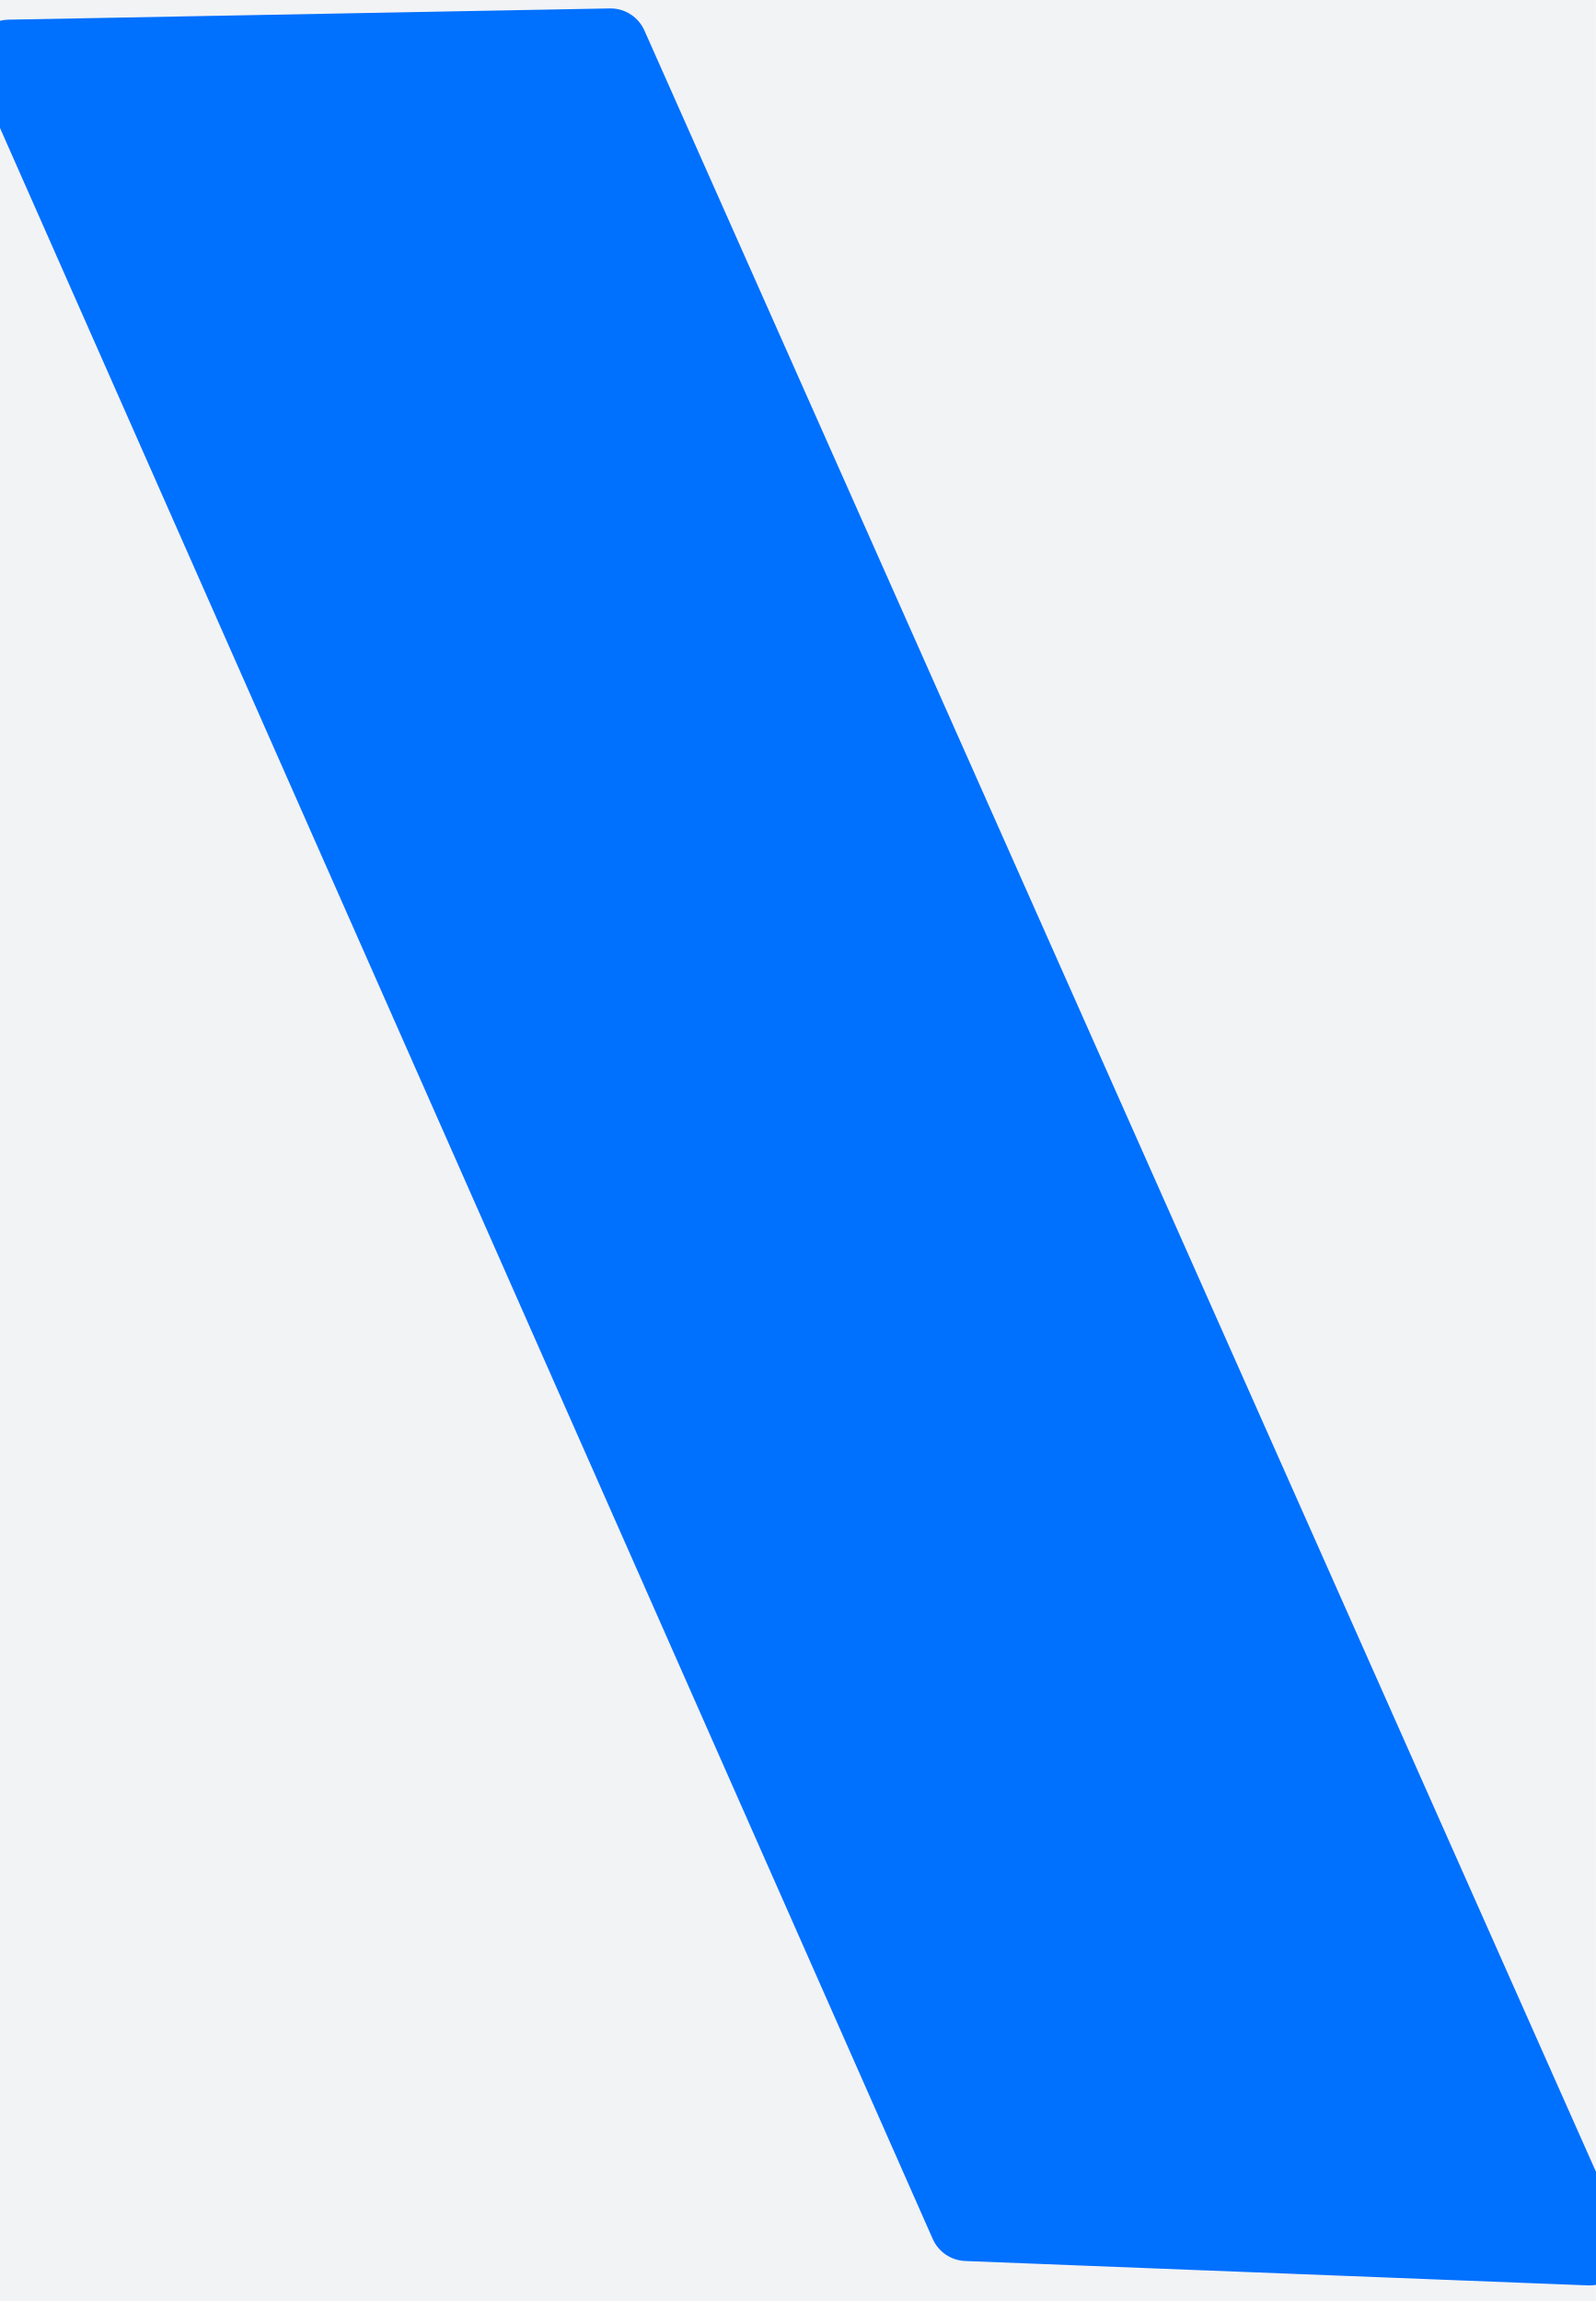
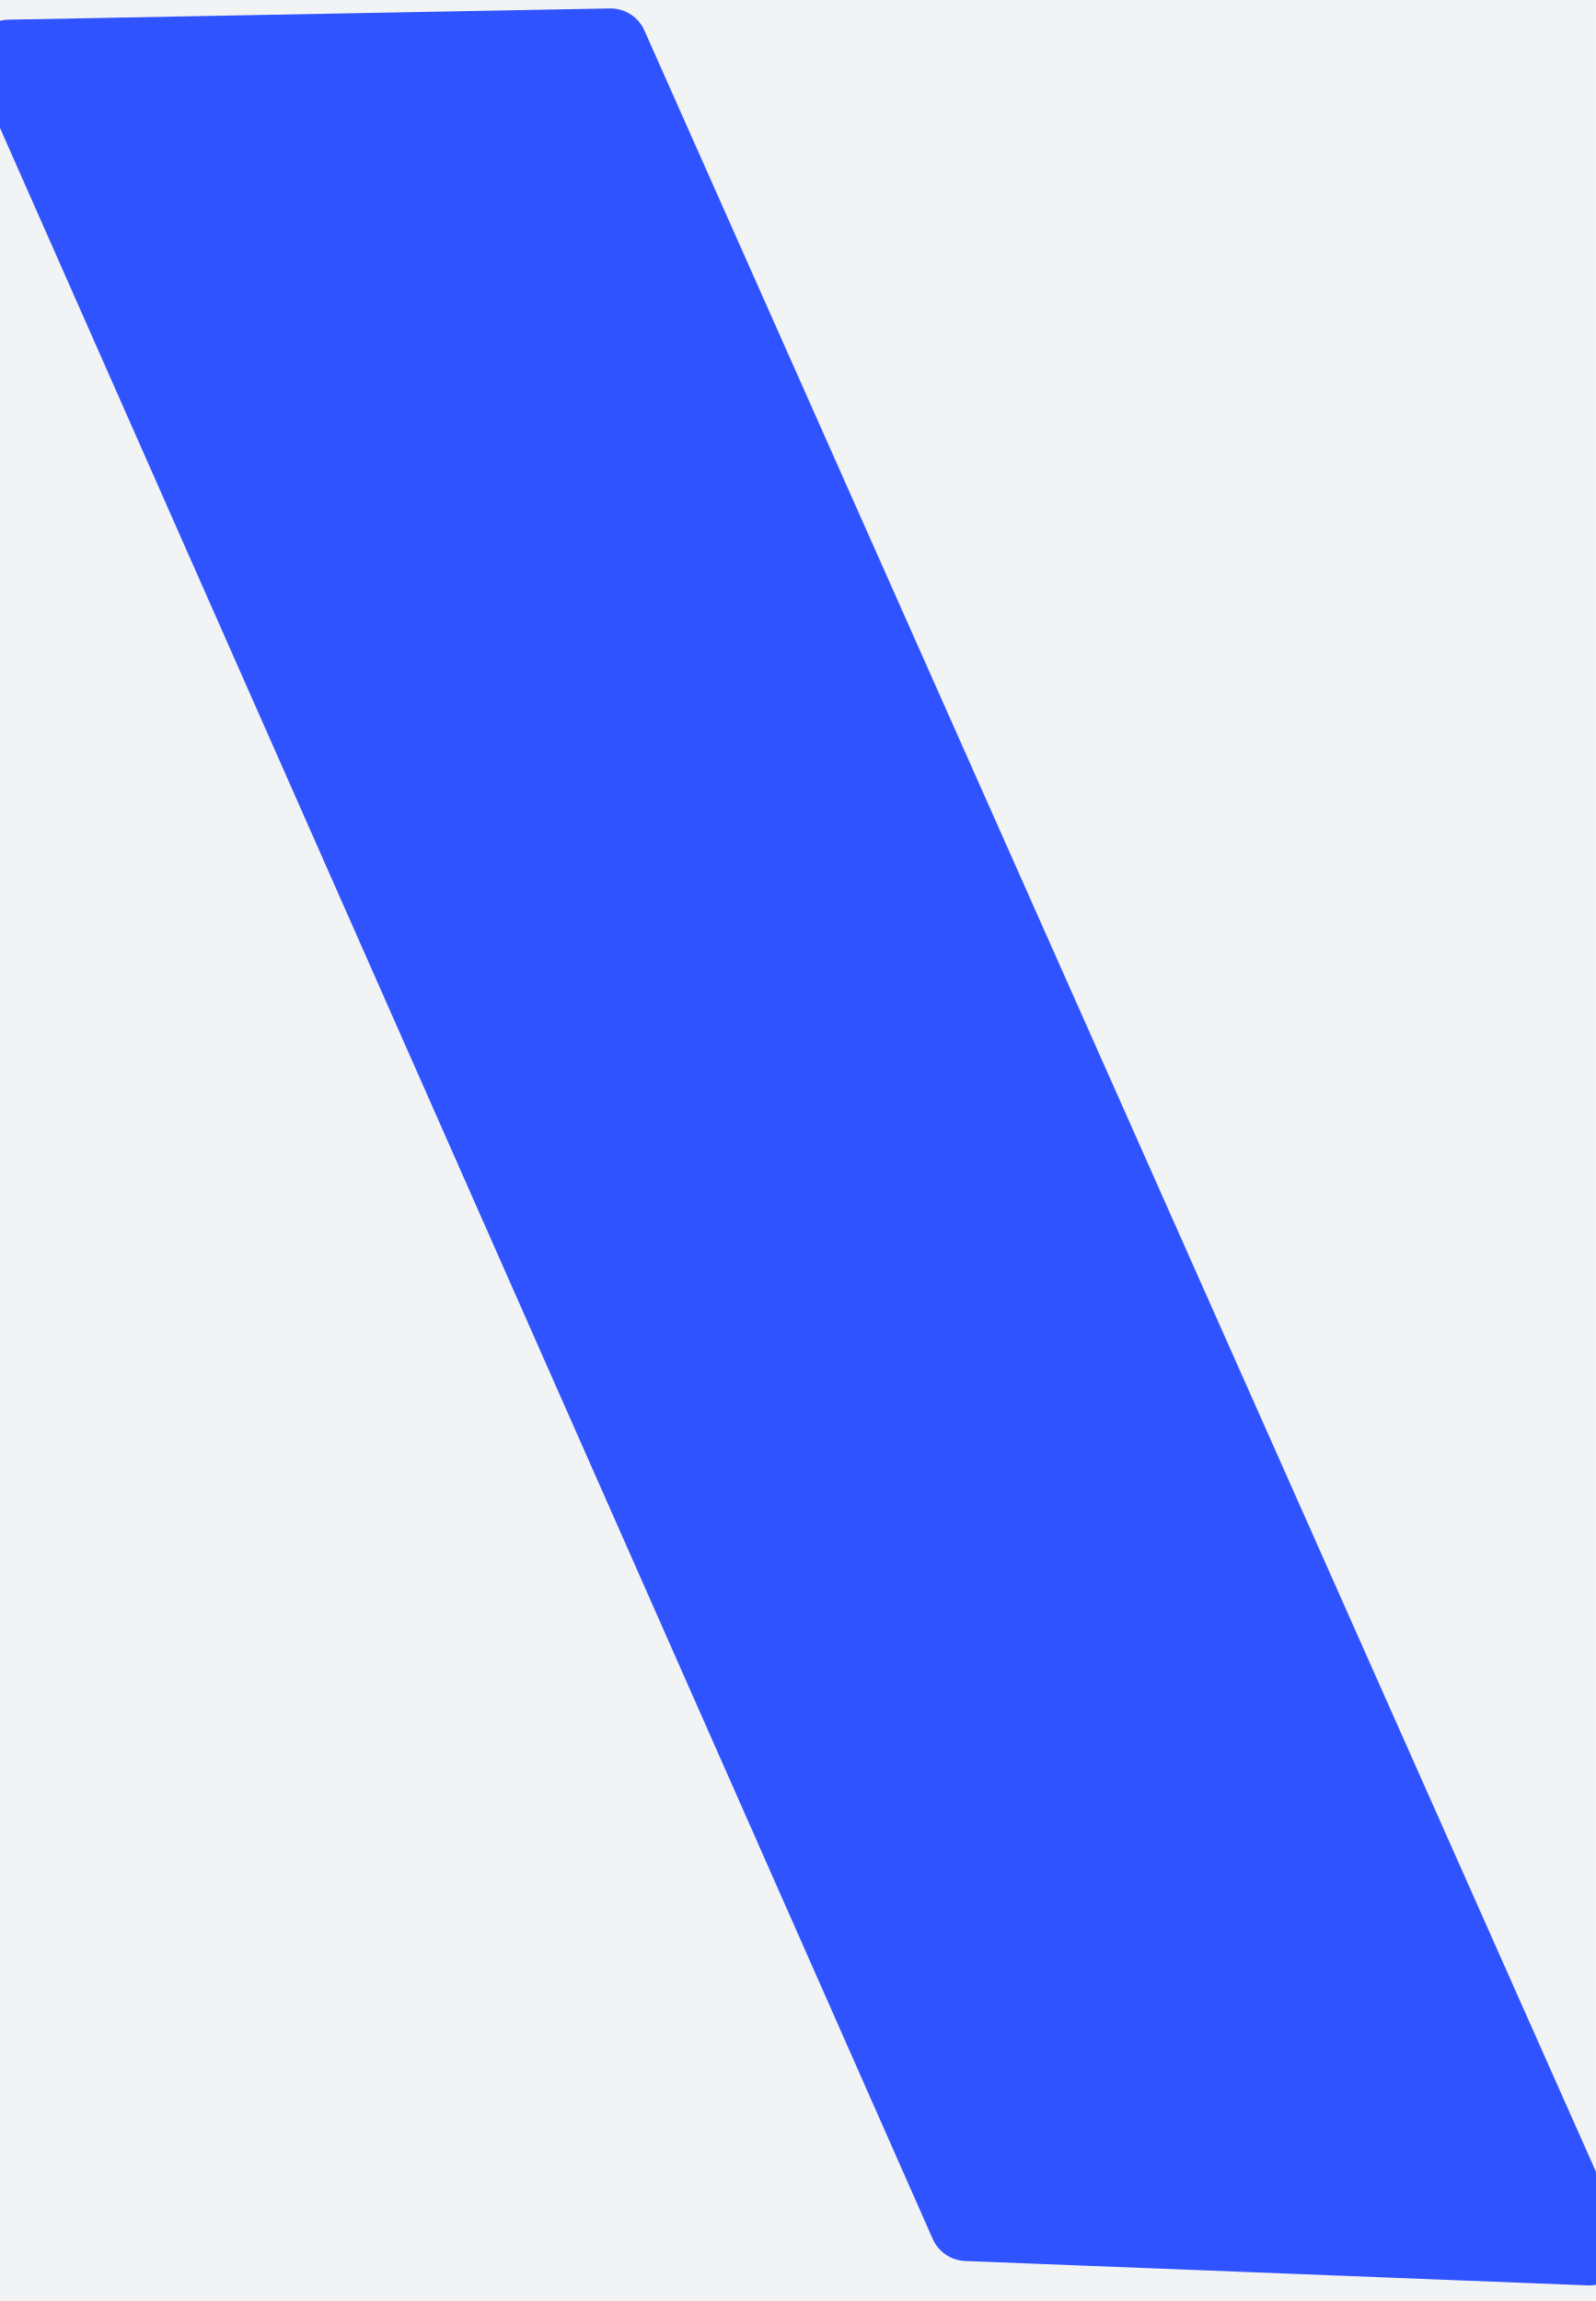
<svg xmlns="http://www.w3.org/2000/svg" width="43" height="62" viewBox="0 0 43 62">
  <rect width="100%" height="100%" fill="#f2f3f5" />
  <g class="currentLayer">
-     <path fill="#0070ff" stroke="#0070ff" stroke-width="2" stroke-linejoin="round" d="M.246 1.53l16.203-.303L42.824 60.58l-16.778-.657L.246 1.53z" color="#000" />
+     <path fill="#2F53FF" stroke="#2F53FF" stroke-width="2" stroke-linejoin="round" d="M.246 1.53l16.203-.303L42.824 60.58l-16.778-.657L.246 1.53z" color="#000" />
  </g>
</svg>
